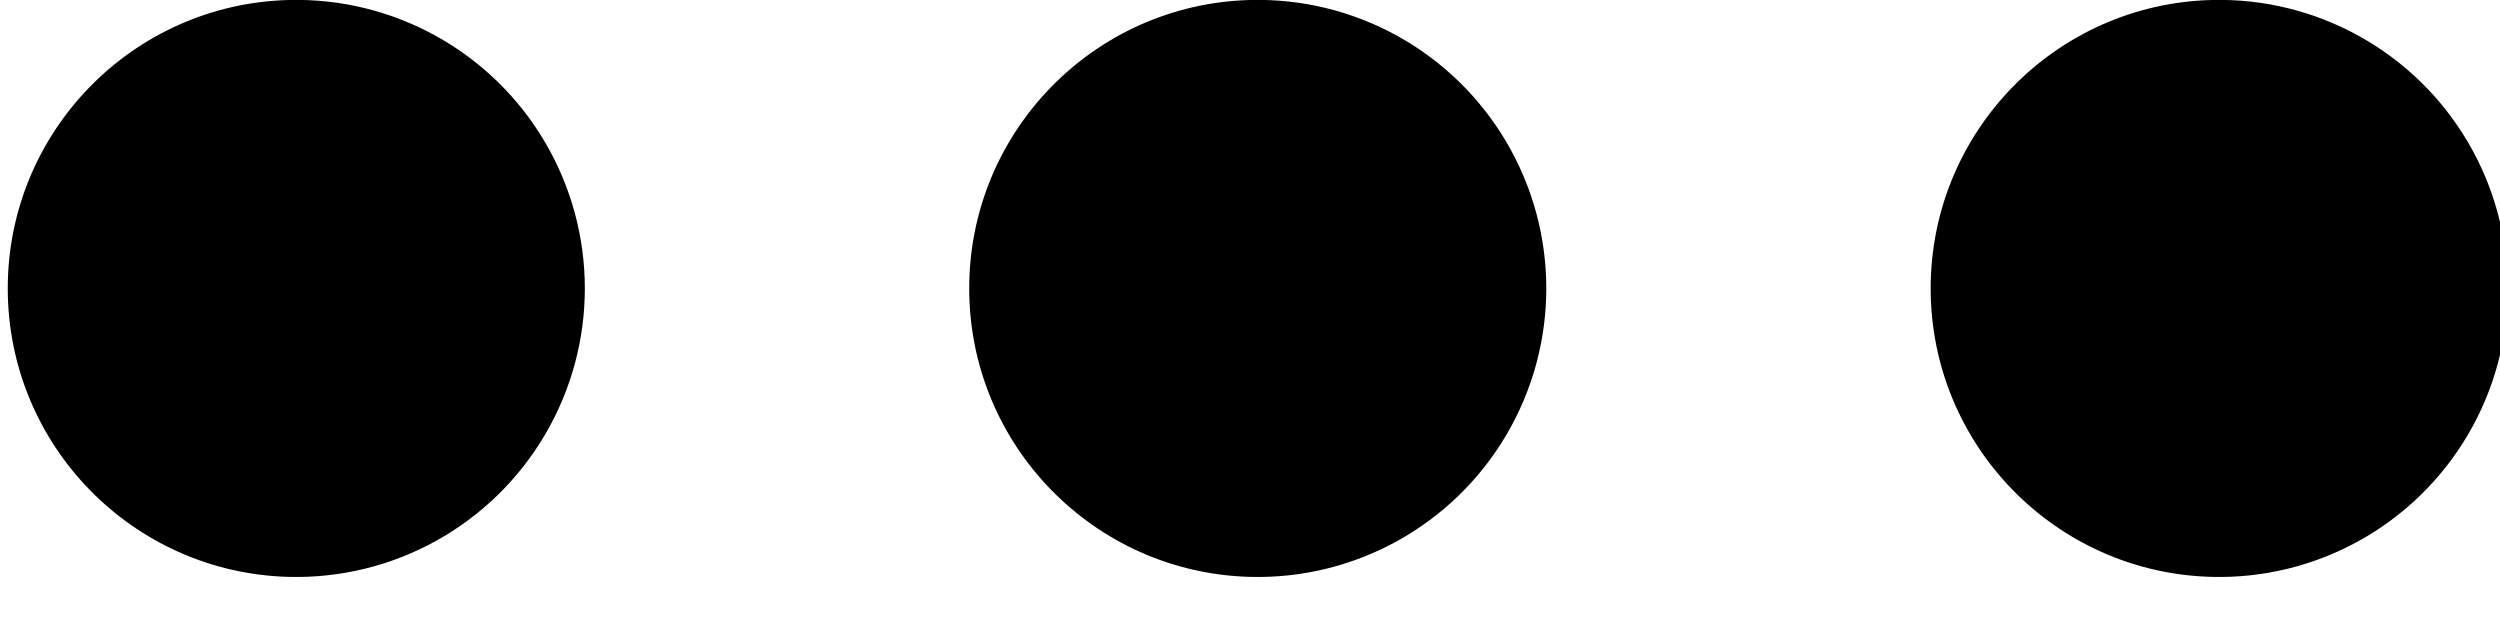
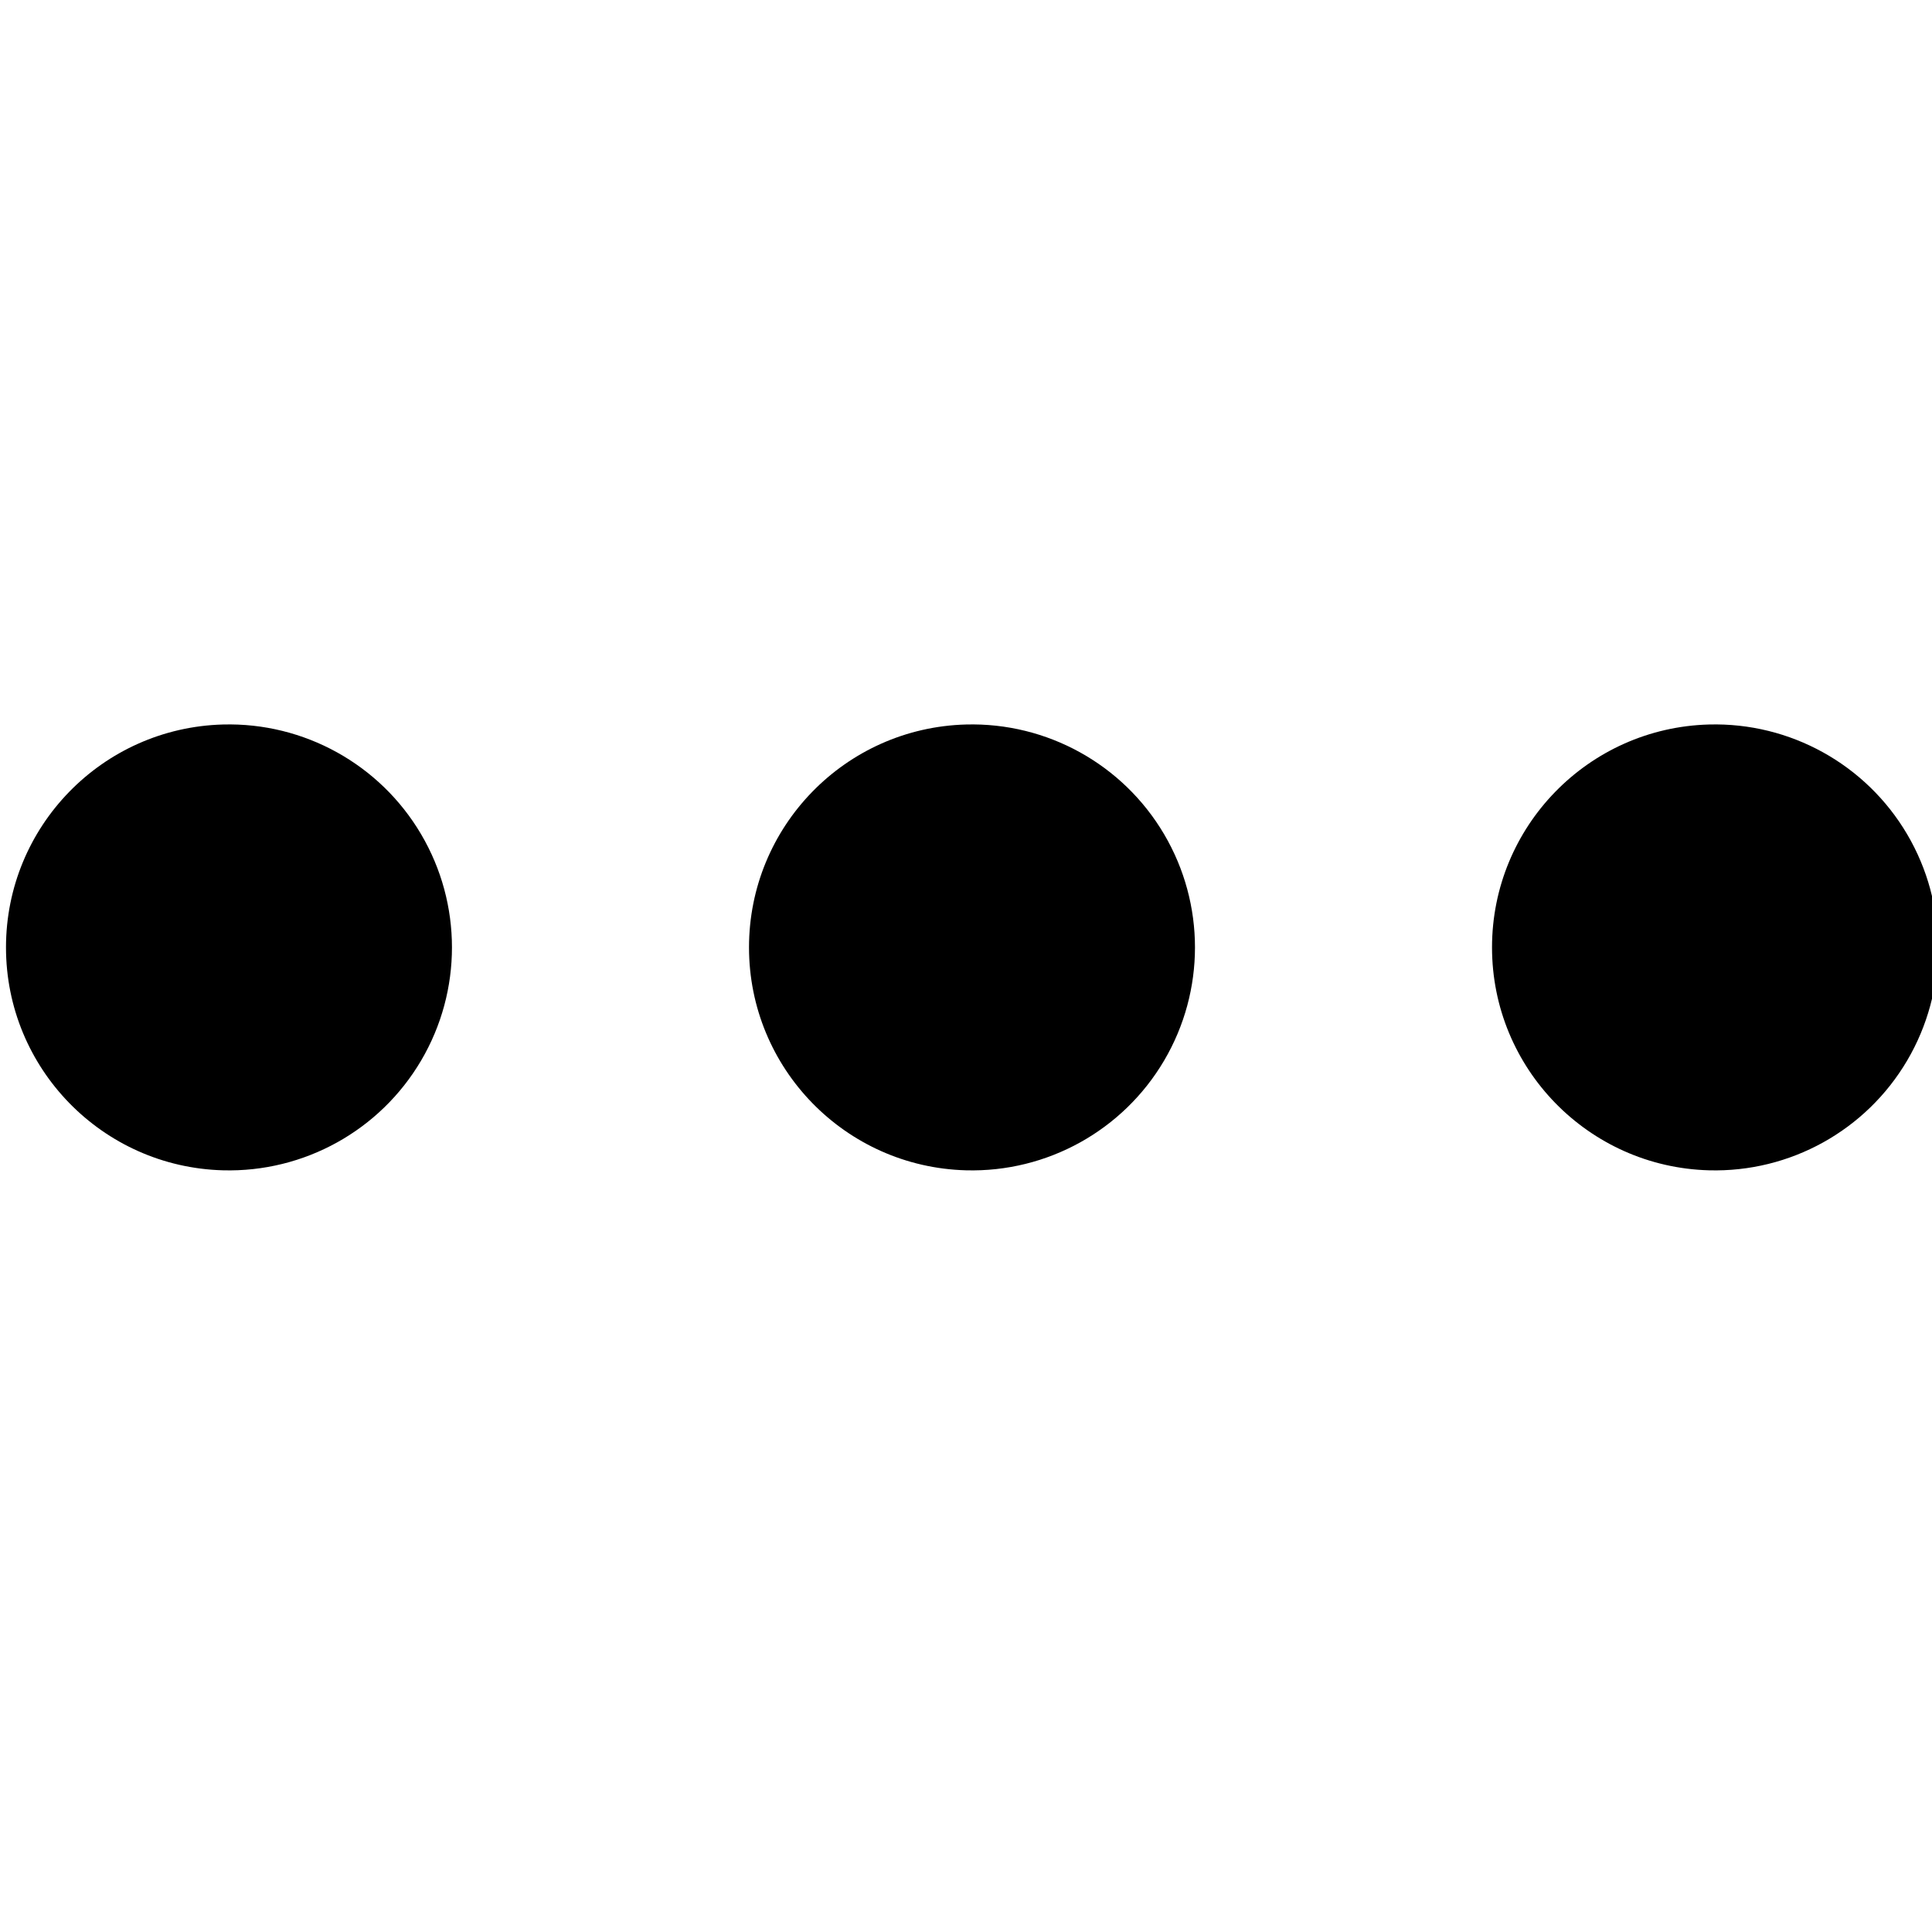
- <svg xmlns="http://www.w3.org/2000/svg" width="24" height="6" viewBox="0 0 24 6">
-   <path d="M2.77 0a2.77 2.77 0 110 5.538A2.77 2.77 0 012.77 0zM12 0a2.77 2.77 0 110 5.538A2.77 2.77 0 0112 0zm9.23 0a2.77 2.77 0 110 5.538 2.77 2.77 0 010-5.538z" fill="#000" fill-rule="evenodd" />
+ <svg xmlns="http://www.w3.org/2000/svg" width="24" height="24" viewBox="0 0 24 24">
+   <path d="M2.77 9a2.77 2.77 0 110 5.538A2.77 2.77 0 012.77 9zM12 9a2.77 2.77 0 110 5.538A2.77 2.77 0 0112 9zm9.23 0a2.77 2.77 0 110 5.538 2.77 2.77 0 010-5.538z" fill="#000" fill-rule="evenodd" />
</svg>
